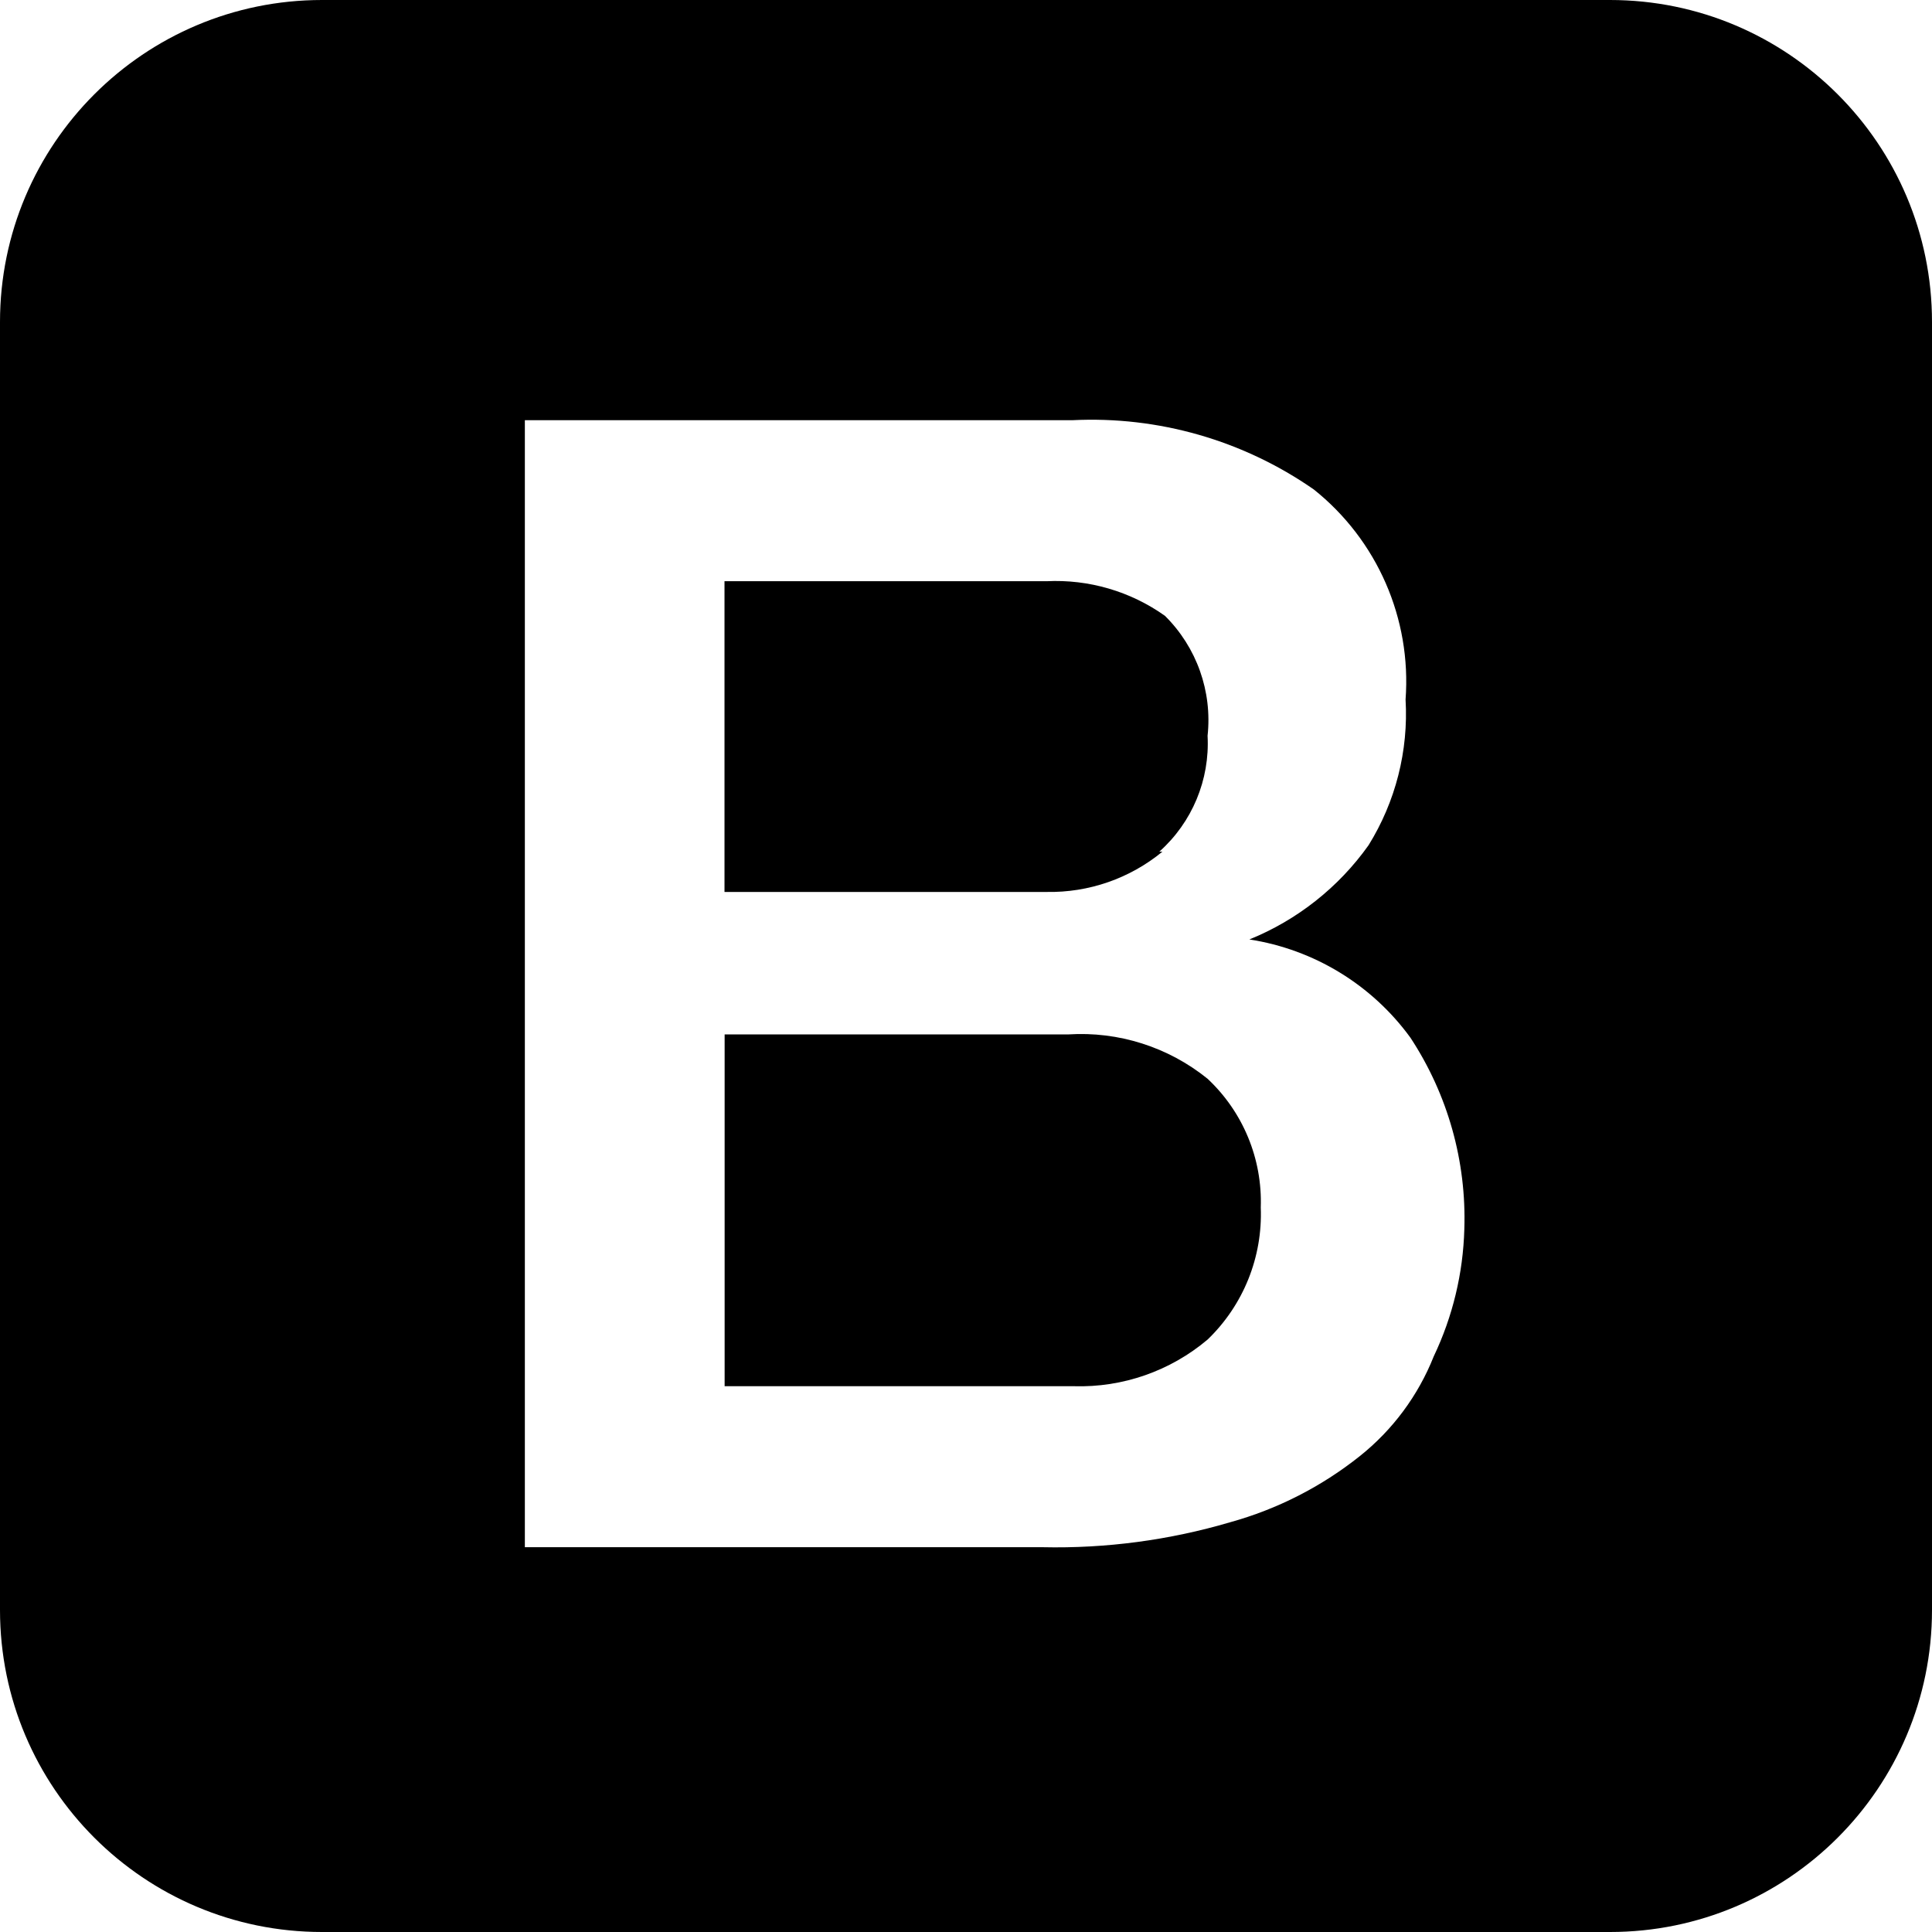
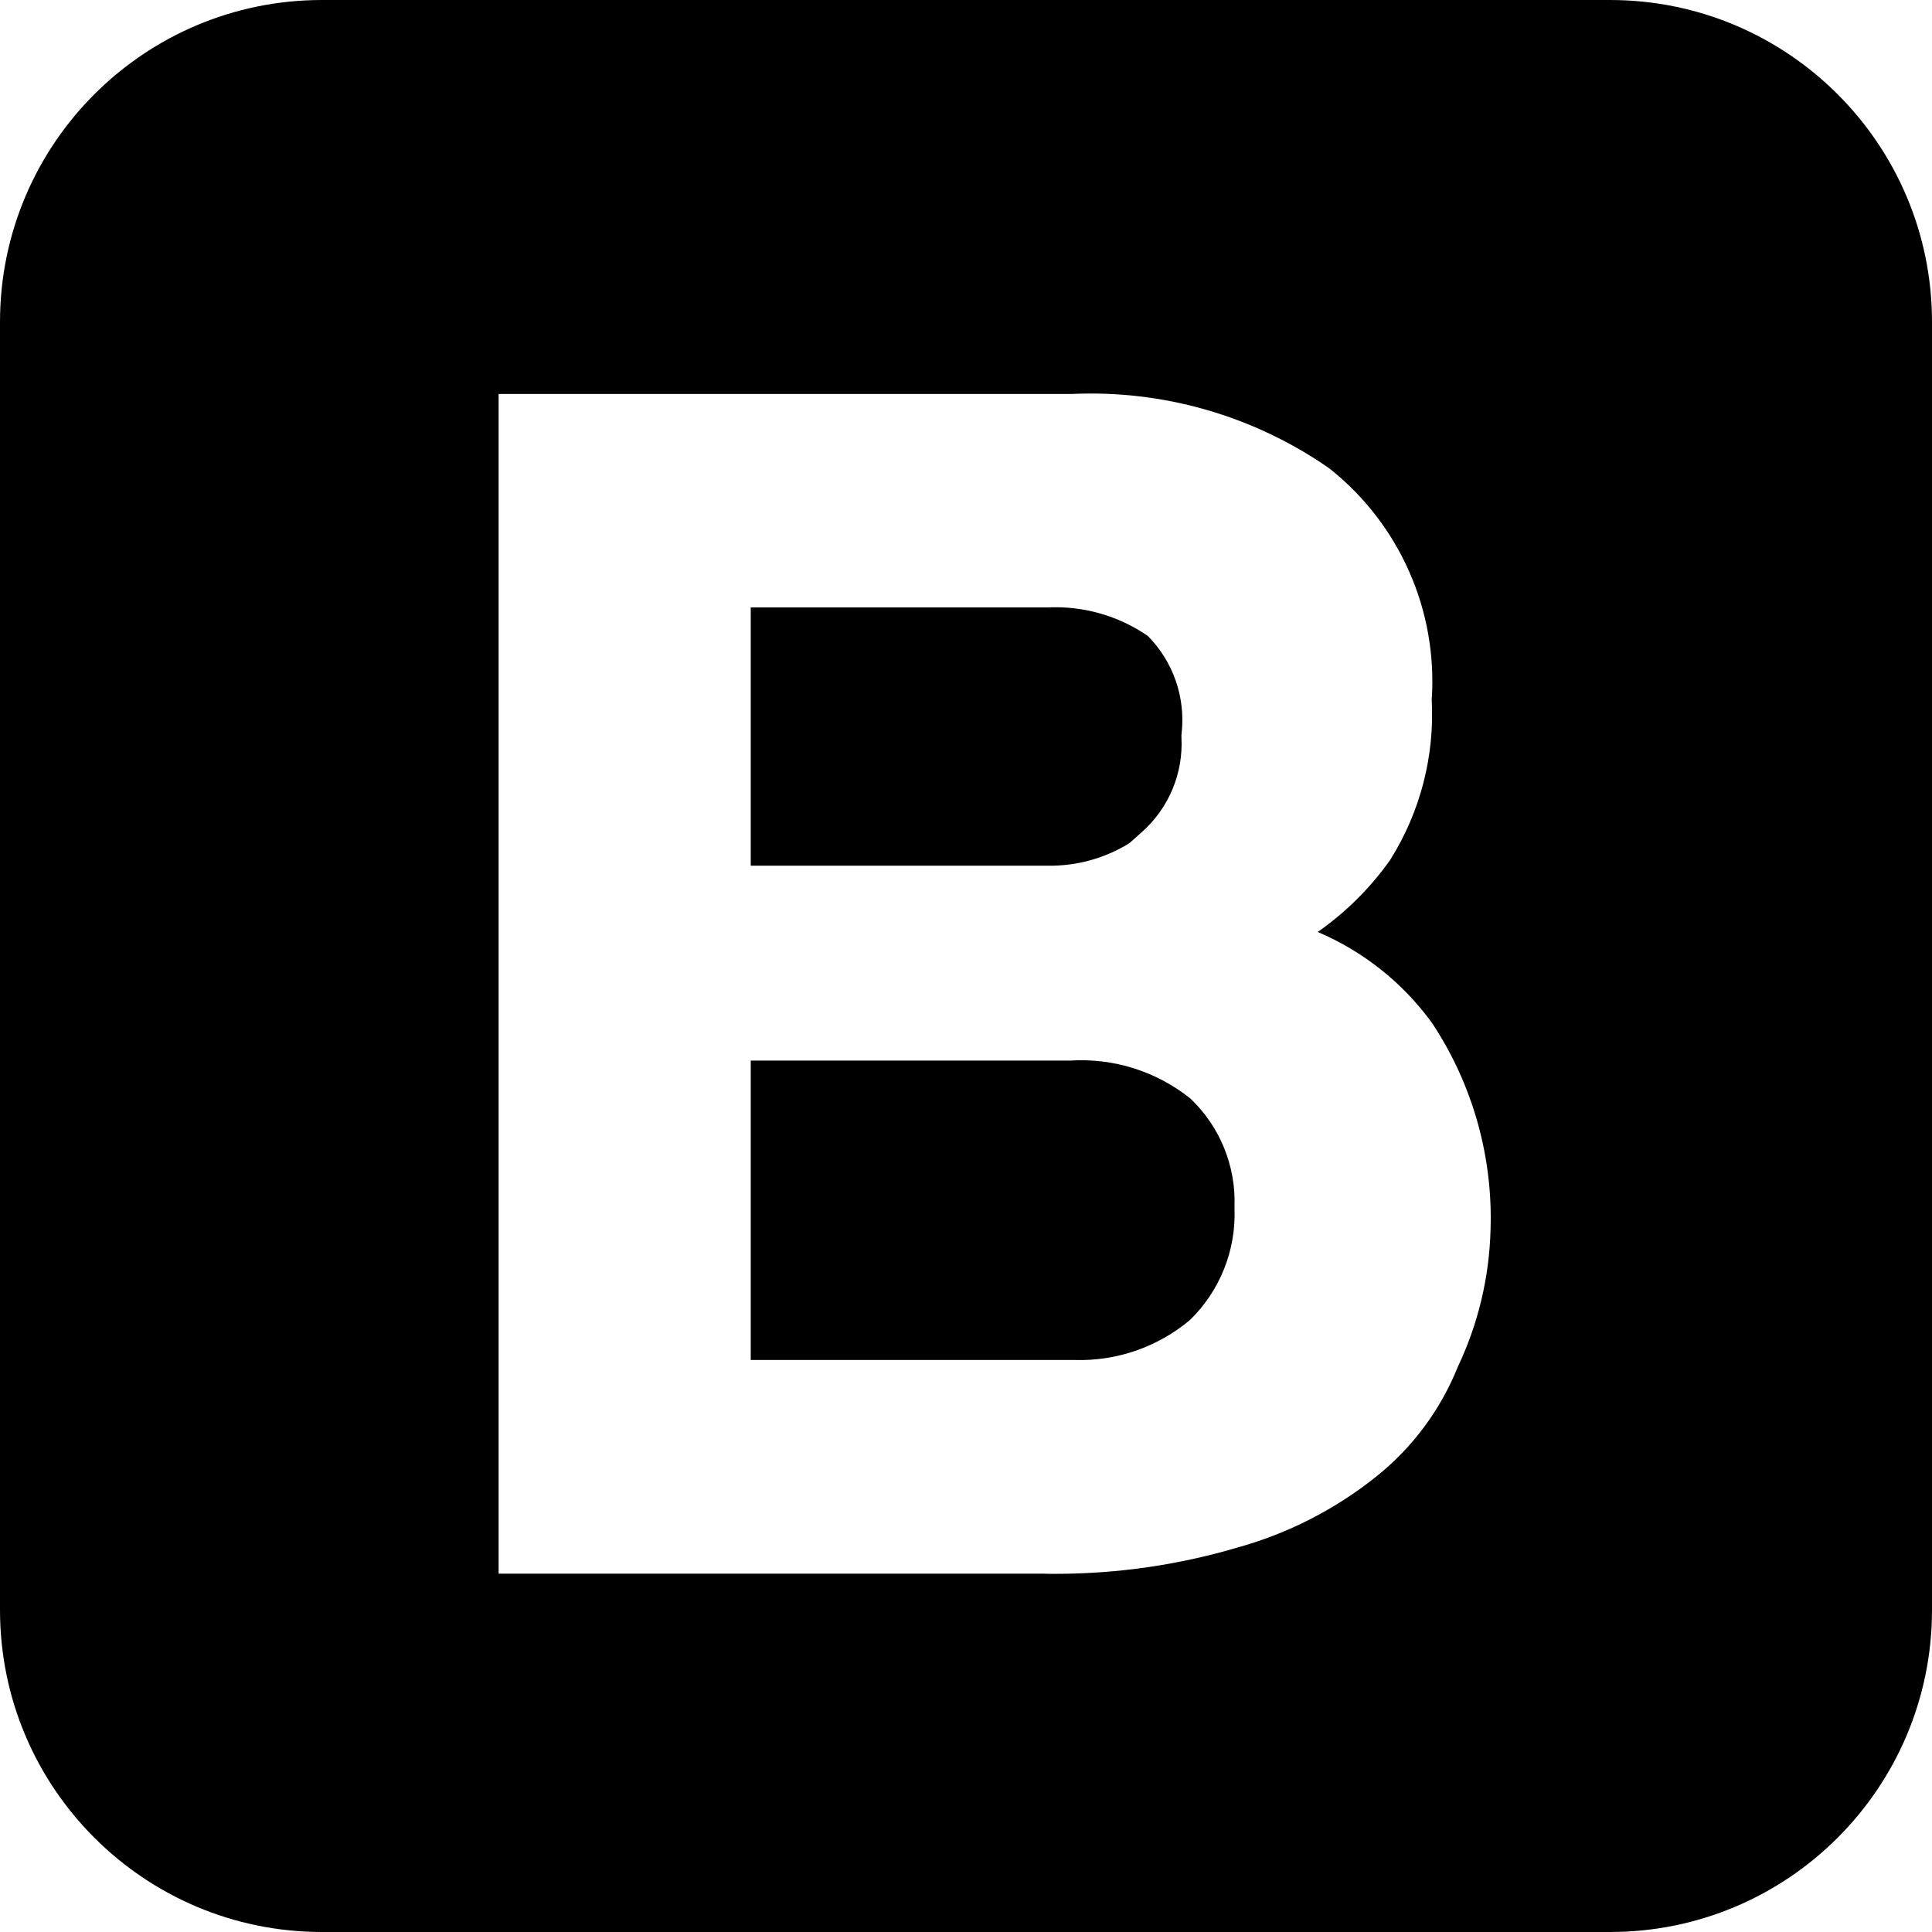
<svg xmlns="http://www.w3.org/2000/svg" viewBox="0 0 736.61 736.61">
-   <g id="Calque_2" data-name="Calque 2">
-     <g id="icones">
-       <g id="bootstrap">
-         <path d="M460.38,411.27a76.77,76.77,0,0,0-53.1-16.88h-131V528.52h133.2a75.52,75.52,0,0,0,50.95-17.8,66.27,66.27,0,0,0,20.26-50.34A64.18,64.18,0,0,0,460.38,411.27ZM442,324.72a55.24,55.24,0,0,0,18.41-44.19,55.9,55.9,0,0,0-16.26-45.74A71.85,71.85,0,0,0,399,221.6H276.23V340.07H399a67.52,67.52,0,0,0,44.19-15.35ZM613.84,0H122.77A122.78,122.78,0,0,0,0,122.77V613.84A122.77,122.77,0,0,0,122.77,736.61H613.84A122.76,122.76,0,0,0,736.61,613.84V122.77A122.77,122.77,0,0,0,613.84,0ZM546.63,517.16a92,92,0,0,1-28.24,38.06A138.8,138.8,0,0,1,469,580.39a234.78,234.78,0,0,1-71.52,9.51H200.11V160.21H408.82a148.25,148.25,0,0,1,92.08,26.4,93.61,93.61,0,0,1,35,80.1,94.92,94.92,0,0,1-14.12,55.56,103.49,103.49,0,0,1-45.43,35.91h0a93.63,93.63,0,0,1,61.39,37.44,125.24,125.24,0,0,1,20.56,73.05A120.37,120.37,0,0,1,546.63,517.16Z" />
-       </g>
-     </g>
-   </g>
+   <path d="M286.23,518.52h123.5a65.31,65.31,0,0,0,43.95-15.23,56.34,56.34,0,0,0,17-42.52l0-.37,0-.37a54.15,54.15,0,0,0-16.84-41.21,66.57,66.57,0,0,0-45.89-14.45l-.63,0H286.23Z" />
+   <path d="M437.65,242.48a62.07,62.07,0,0,0-38.16-10.89H286.23v98.47h113a57.49,57.49,0,0,0,31.38-8.59l4.74-4.22a45,45,0,0,0,15.09-36.2l0-.81.09-.8A45.59,45.59,0,0,0,437.65,242.48Z" />
+   <path d="M613.84,0H122.77A122.78,122.78,0,0,0,0,122.77V613.84A122.77,122.77,0,0,0,122.77,736.61H613.84A122.76,122.76,0,0,0,736.61,613.84V122.77A122.77,122.77,0,0,0,613.84,0ZM568.29,469a129.59,129.59,0,0,1-12.49,52.17,102.37,102.37,0,0,1-31.18,41.88,148,148,0,0,1-52.9,27,244.48,244.48,0,0,1-69.07,10c-1.76,0-3.53,0-5.29-.06H190.11V150.21H408.58a159.08,159.08,0,0,1,98,28.19l.52.39a103.54,103.54,0,0,1,38.77,88,104.23,104.23,0,0,1-15.64,60.75l-.34.52a113.54,113.54,0,0,1-27.49,27.27,104.21,104.21,0,0,1,43.38,34.41l.27.38A134.59,134.59,0,0,1,568.29,469Z" />
</svg>
